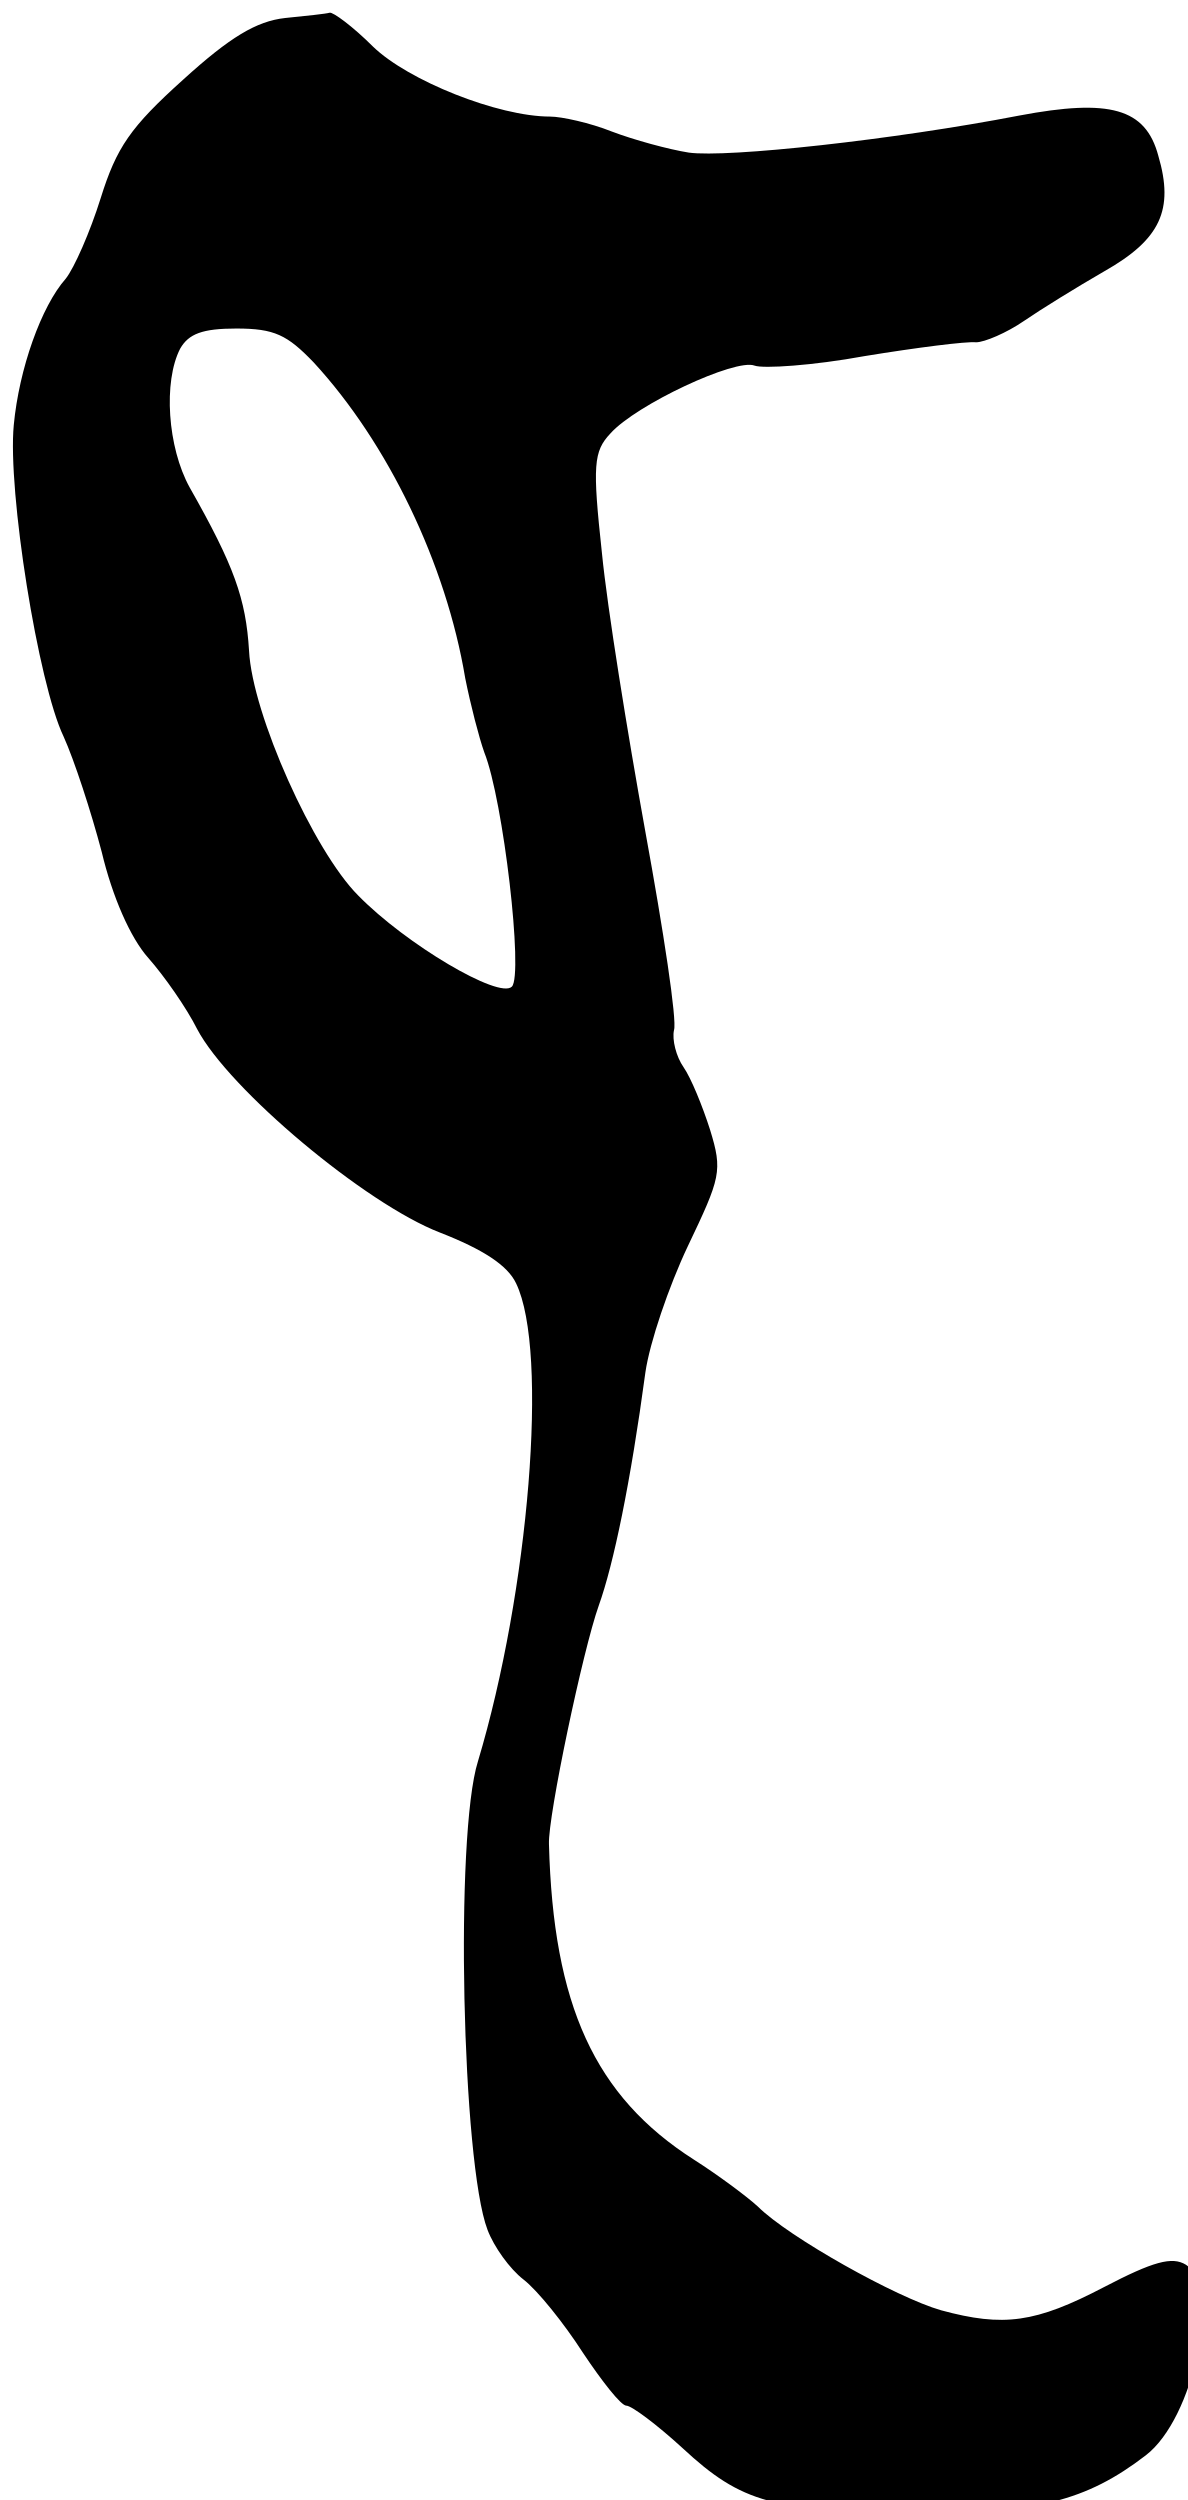
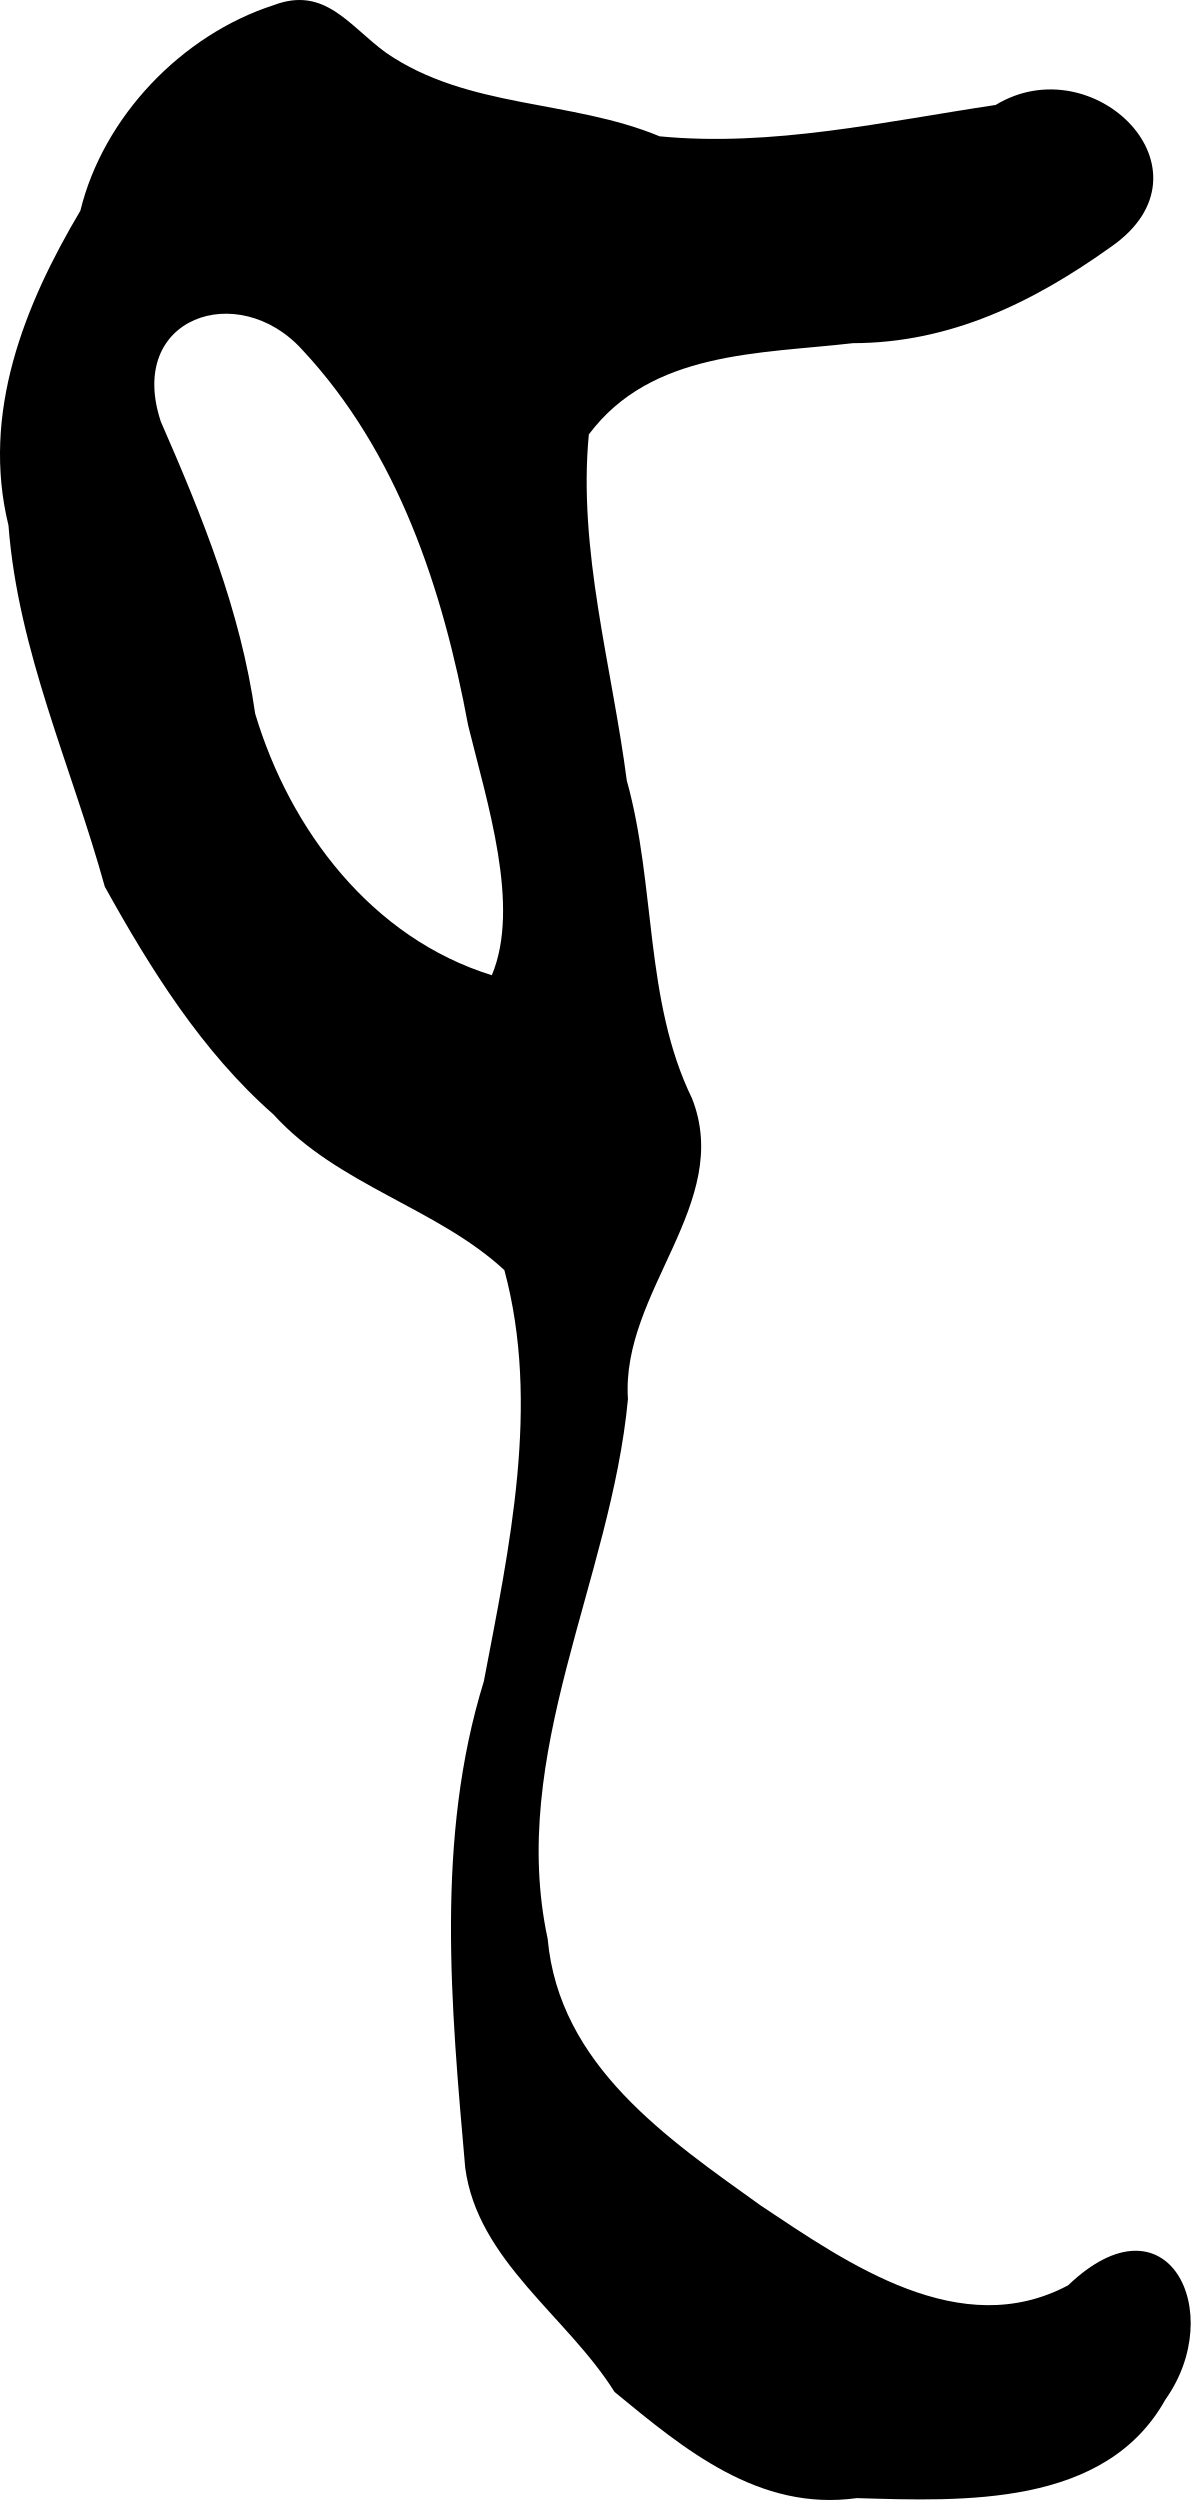
- <svg xmlns="http://www.w3.org/2000/svg">
-   <g transform="translate(0,238) scale(0.1,-0.1)">
-     <path d="M269 2363 c-27 -3 -52 -18 -96 -58 -50 -45 -63 -64 -78 -112 -10 -32 -25 -66 -33 -76 -23 -26 -44 -85 -49 -138 -6 -62 23 -244 47 -294 10 -22 26 -71 36 -109 10 -42 27 -81 44 -100 15 -17 36 -47 46 -67 30 -57 159 -165 229 -192 41 -16 64 -31 72 -48 31 -64 12 -291 -36 -451 -22 -70 -15 -379 9 -442 6 -16 21 -37 34 -47 13 -10 38 -41 56 -69 18 -27 36 -50 41 -50 5 0 29 -18 53 -40 56 -52 86 -60 222 -61 111 -1 159 11 215 54 46 35 71 158 38 180 -13 8 -31 3 -77 -21 -65 -34 -95 -38 -154 -22 -42 12 -144 69 -173 98 -11 10 -38 30 -60 44 -94 60 -133 146 -137 298 -1 26 32 183 47 225 14 39 30 116 44 220 4 28 22 81 40 119 31 65 33 71 21 110 -7 22 -18 49 -25 59 -7 10 -11 26 -9 35 3 9 -10 94 -27 187 -17 94 -36 212 -41 263 -9 83 -8 96 8 113 24 27 118 71 136 64 8 -3 55 0 104 9 49 8 96 14 105 13 8 0 29 9 45 20 16 11 50 32 76 47 53 30 66 58 51 109 -12 45 -46 54 -131 38 -119 -23 -276 -40 -312 -35 -19 3 -52 12 -73 20 -20 8 -47 14 -58 14 -49 0 -134 34 -167 66 -19 19 -38 33 -41 32 -3 -1 -22 -3 -42 -5z m27 -325 c70 -76 125 -190 143 -298 5 -25 13 -56 18 -70 18 -45 37 -210 26 -221 -12 -12 -100 40 -145 86 -42 42 -100 171 -103 231 -3 49 -14 80 -56 154 -21 38 -25 100 -9 131 8 14 21 19 53 19 36 0 48 -6 73 -32z" fill="#000" />
+ <svg xmlns="http://www.w3.org/2000/svg" width="233.004" height="489.218">
+   <g transform="matrix(0.1,0,0,-0.1,-1.089275,236.7946)">
+     <path d="M 545.952,2357.693 C 367.316,2299.951 213.236,2140.185 168.146,1955.593 58.382,1770.616 -26.259,1559.642 27.505,1339.667 46.174,1093.085 150.976,868.144 215.999,632.766 305.075,472.167 406.077,309.982 545.935,187.16 671.736,48.444 866.01,4.477 997.868,-117.482 c 70.891,-263.181 9.691,-542.679 -40.217,-804.968 -95.14,-307.237 -64.004,-636.084 -36.399,-951.497 23.991,-182.038 199.801,-290.92 292.21,-438.854 135.993,-111.822 282.031,-234.294 474.12,-207.767 208.803,-6.162 486.341,-17.813 603.813,192.834 121.873,171.635 3.825,409.387 -190.393,223.553 -210.247,-111.671 -429.853,41.728 -601.388,156.136 -183.387,131.518 -394.592,274.376 -417.011,521.974 -77.601,362.06 123.919,701.385 157.112,1056.276 -14.092,210 206.297,383.517 125.336,588.334 -93.343,191.637 -70.415,416.69 -127.62,622.118 -29.168,224.071 -95.887,450.871 -74.272,677.142 122.307,163.782 334.652,157.524 516.73,178.603 191.069,0.287 353.633,80.184 505.863,189.069 212.878,148.56 -34.48,393.49 -226.551,277.072 -216.992,-32.47 -437.941,-82.594 -657.572,-61.353 -174.05,72.341 -375.051,53.476 -534.97,163.272 -72.407,52.479 -119.779,131.895 -220.707,93.231 z m 55.971,-673.729 C 790.152,1482.586 877.682,1214.111 926.932,948.726 964.049,797.375 1029.867,594.535 973.344,459.568 739.121,532.005 578.614,742.754 510.211,971.462 481.459,1173.566 406.402,1358.163 325.601,1542.947 257.729,1747.86 477.226,1821.141 601.923,1683.964 Z" />
  </g>
</svg>
